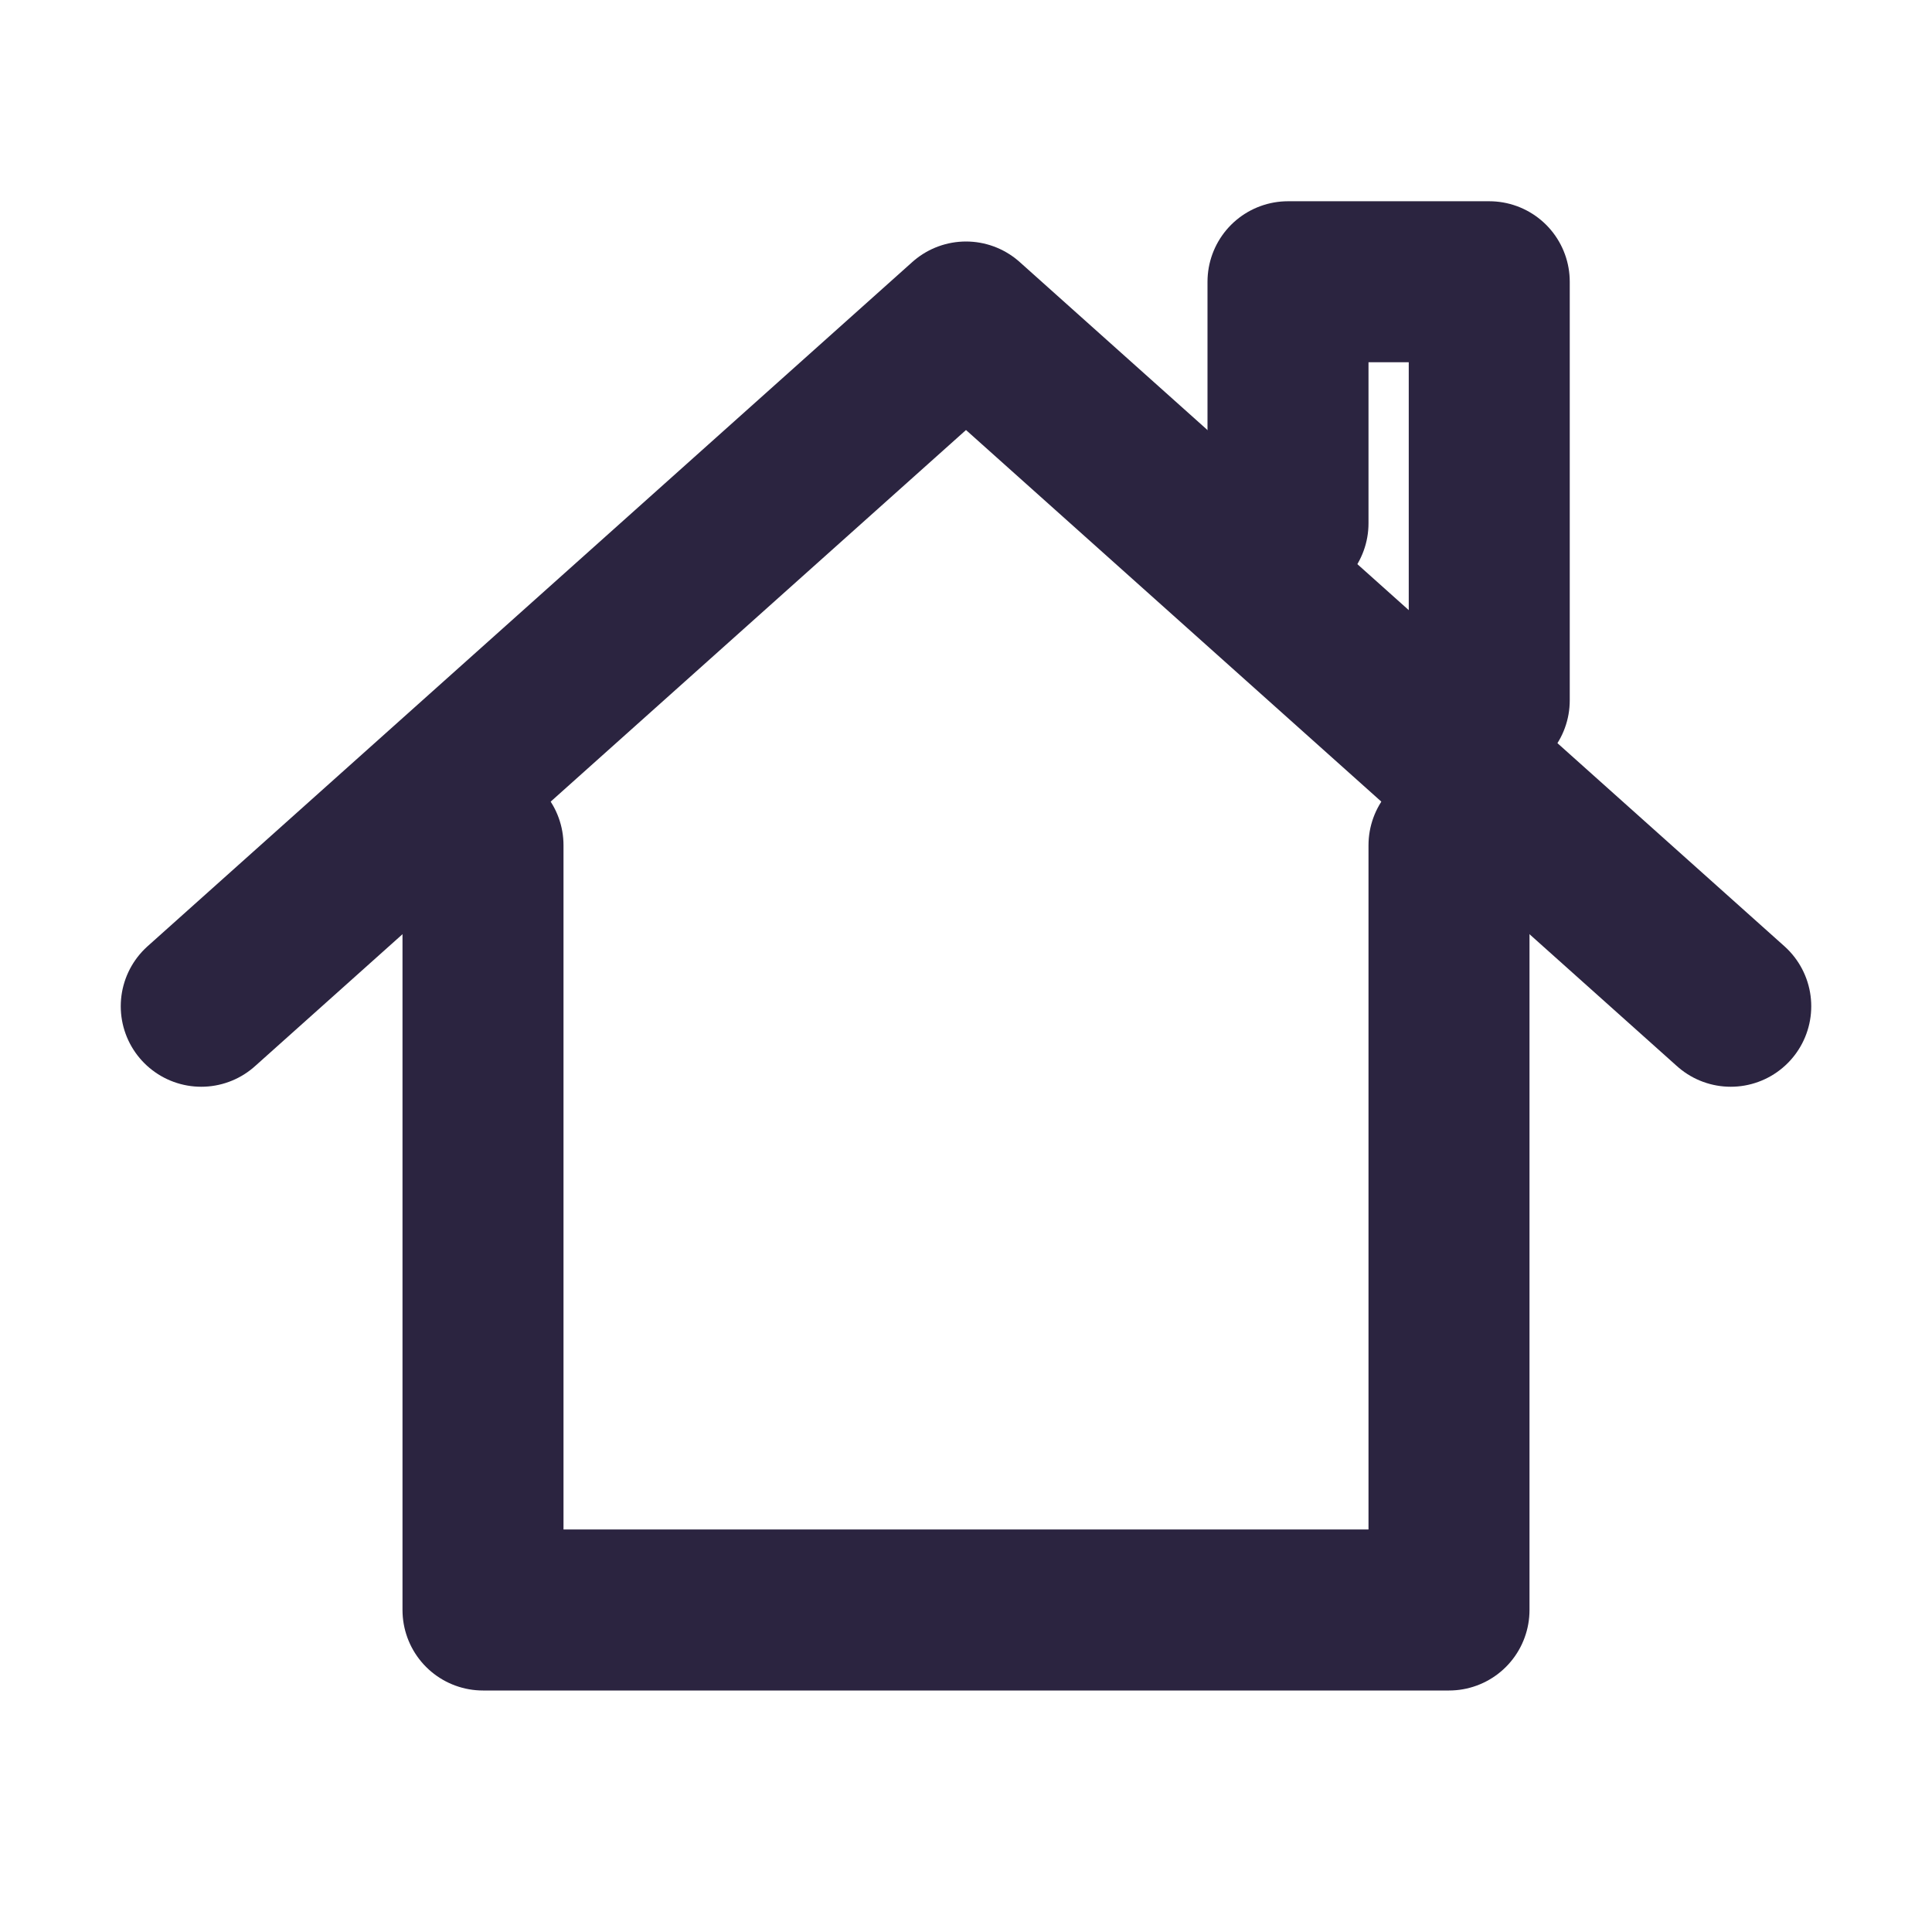
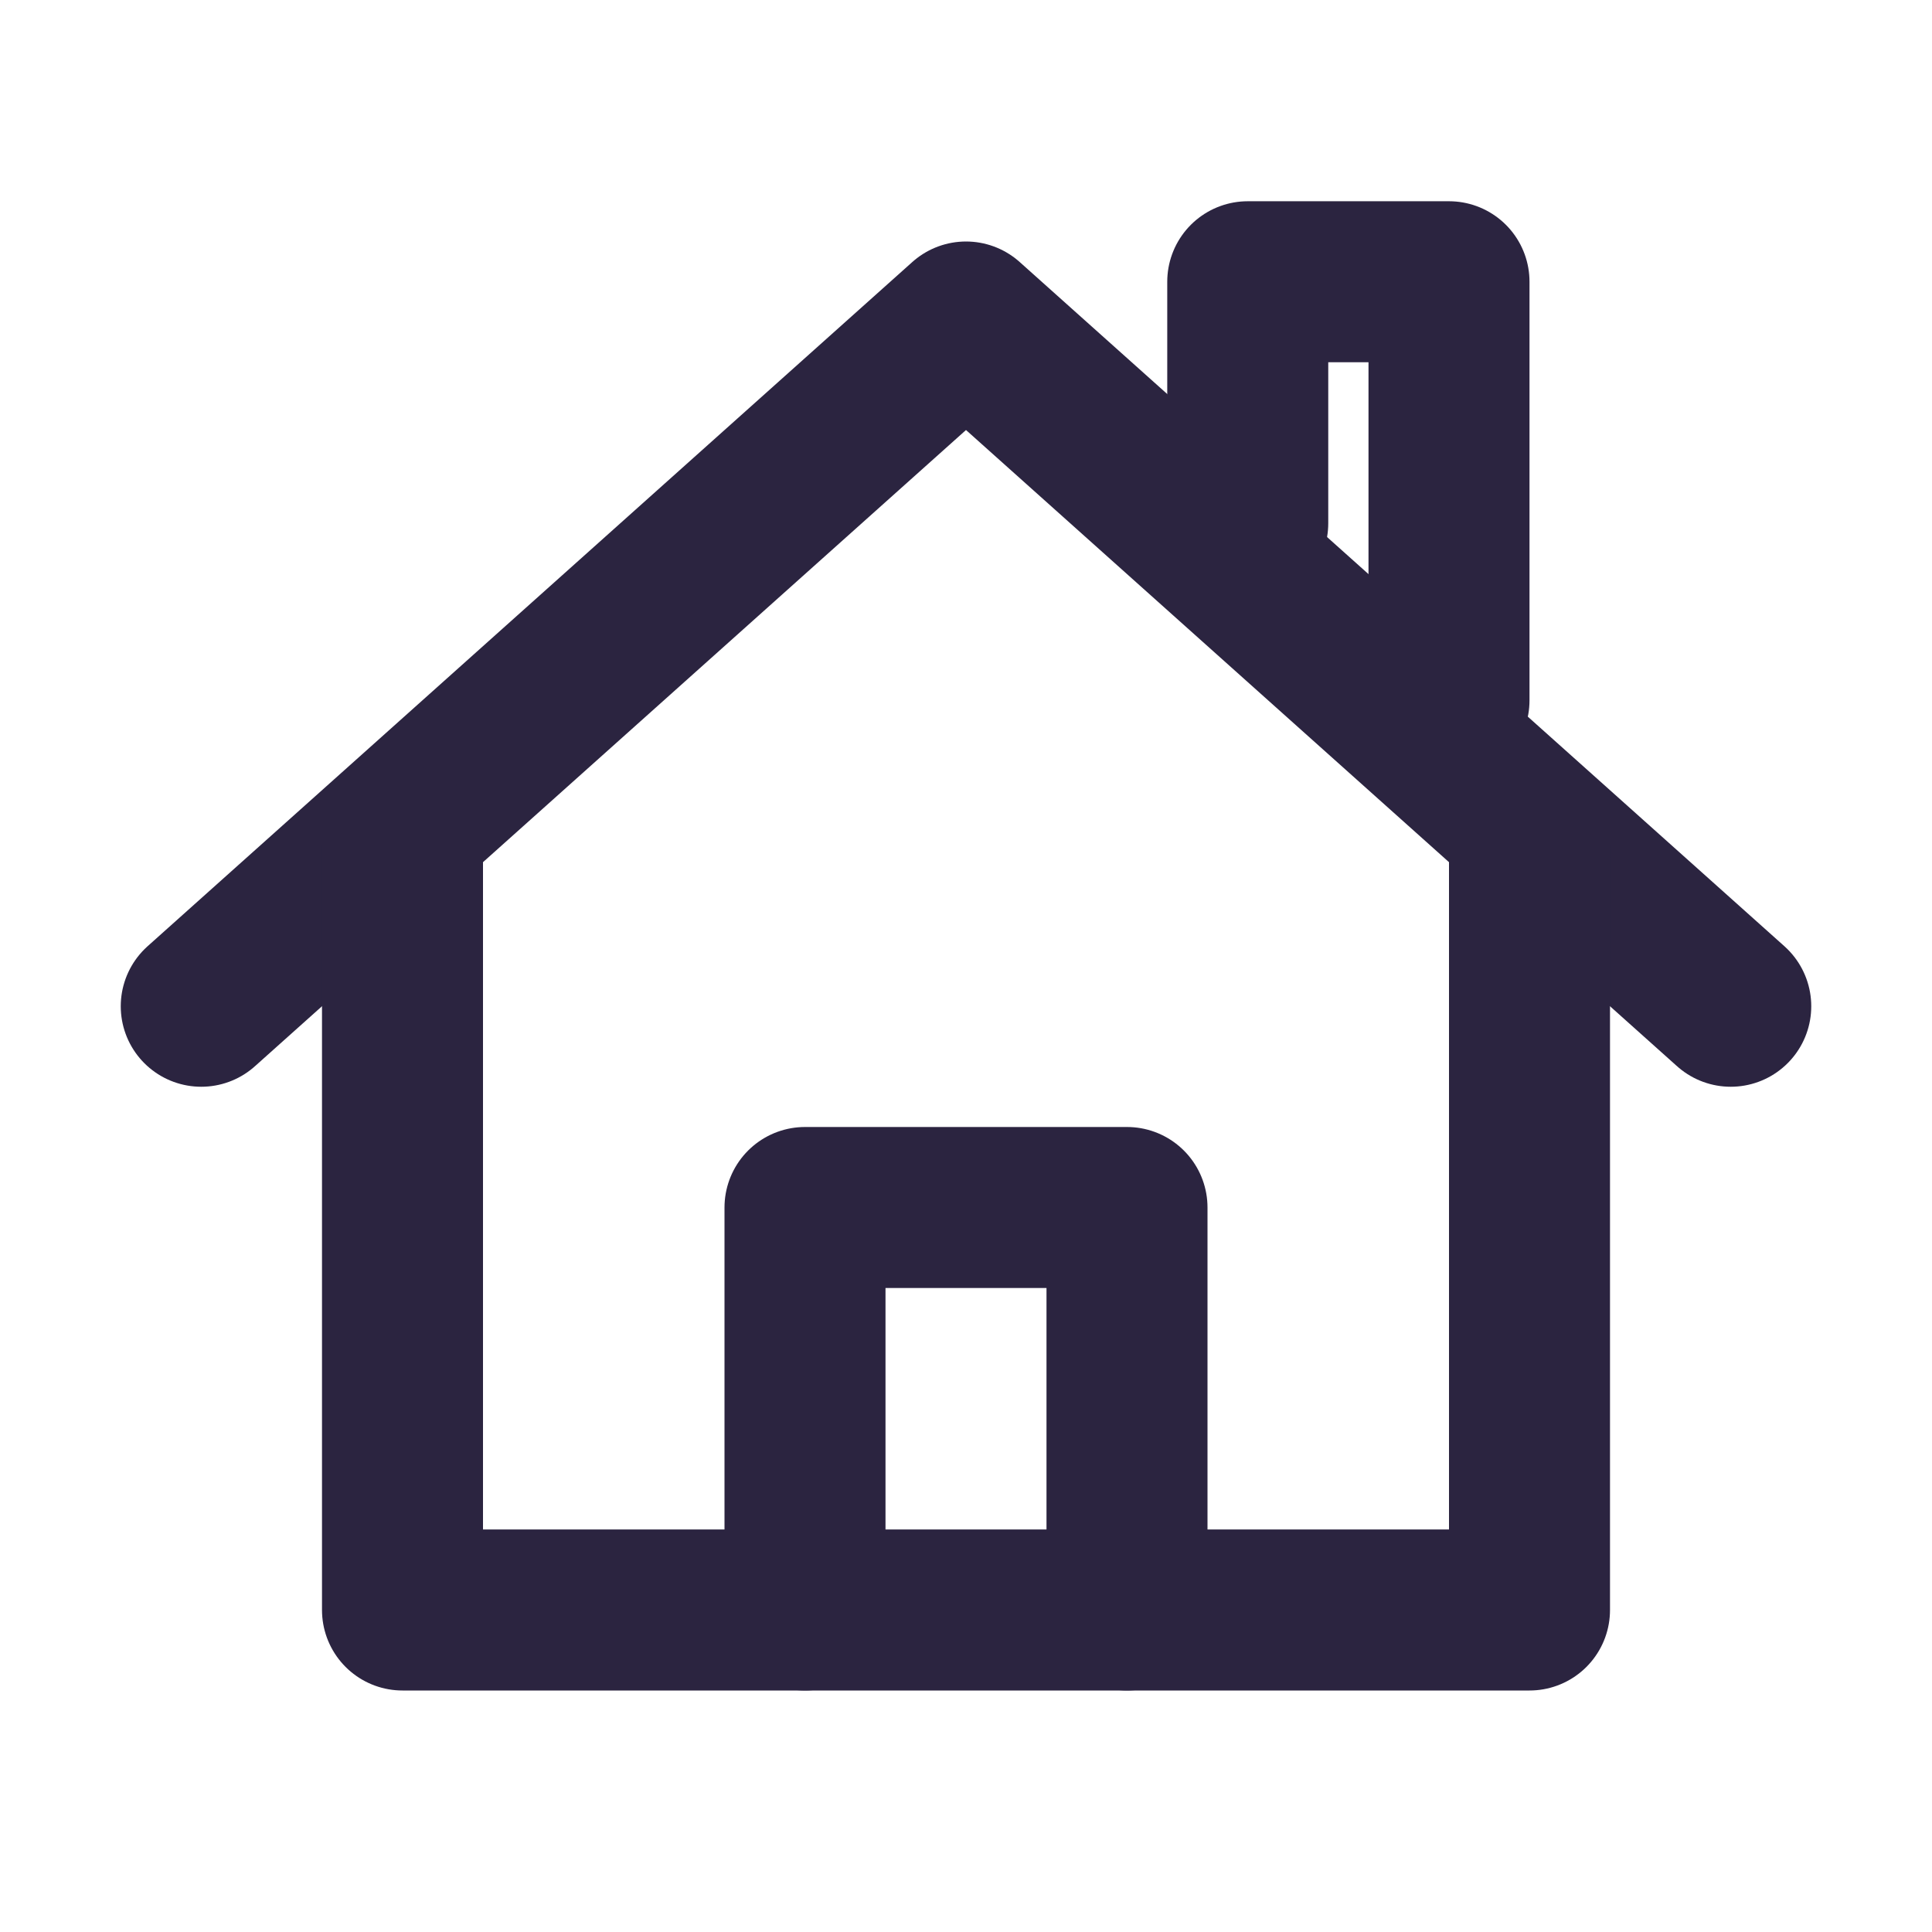
- <svg xmlns="http://www.w3.org/2000/svg" width="24" height="24" viewBox="0 0 24 24">
-   <path d="M2.5 12.5 L12 4 L21.5 12.5" fill="none" stroke="#2B2440" stroke-width="2" stroke-linecap="round" stroke-linejoin="round" />
-   <path d="M6 10.5 V20 H18 V10.5" fill="none" stroke="#2B2440" stroke-width="2" stroke-linecap="round" stroke-linejoin="round" />
-   <path d="M16 6.5 V3.5 H18.5 V8.7" fill="none" stroke="#2B2440" stroke-width="2" stroke-linecap="round" stroke-linejoin="round" />
+ <svg xmlns="http://www.w3.org/2000/svg" width="24" height="24" viewBox="0 0 24 24" fill="none" stroke="#2B2440" stroke-width="2" stroke-linecap="round" stroke-linejoin="round">
+   <path d="M2.5 12.5L12 4l9.5 8.5" />
+   <path d="M5 10.5V20h14v-9.5" />
+   <path d="M15.5 6.5V3.5h2.5v5.2" />
+   <path d="M10 20v-5h4v5" />
</svg>
